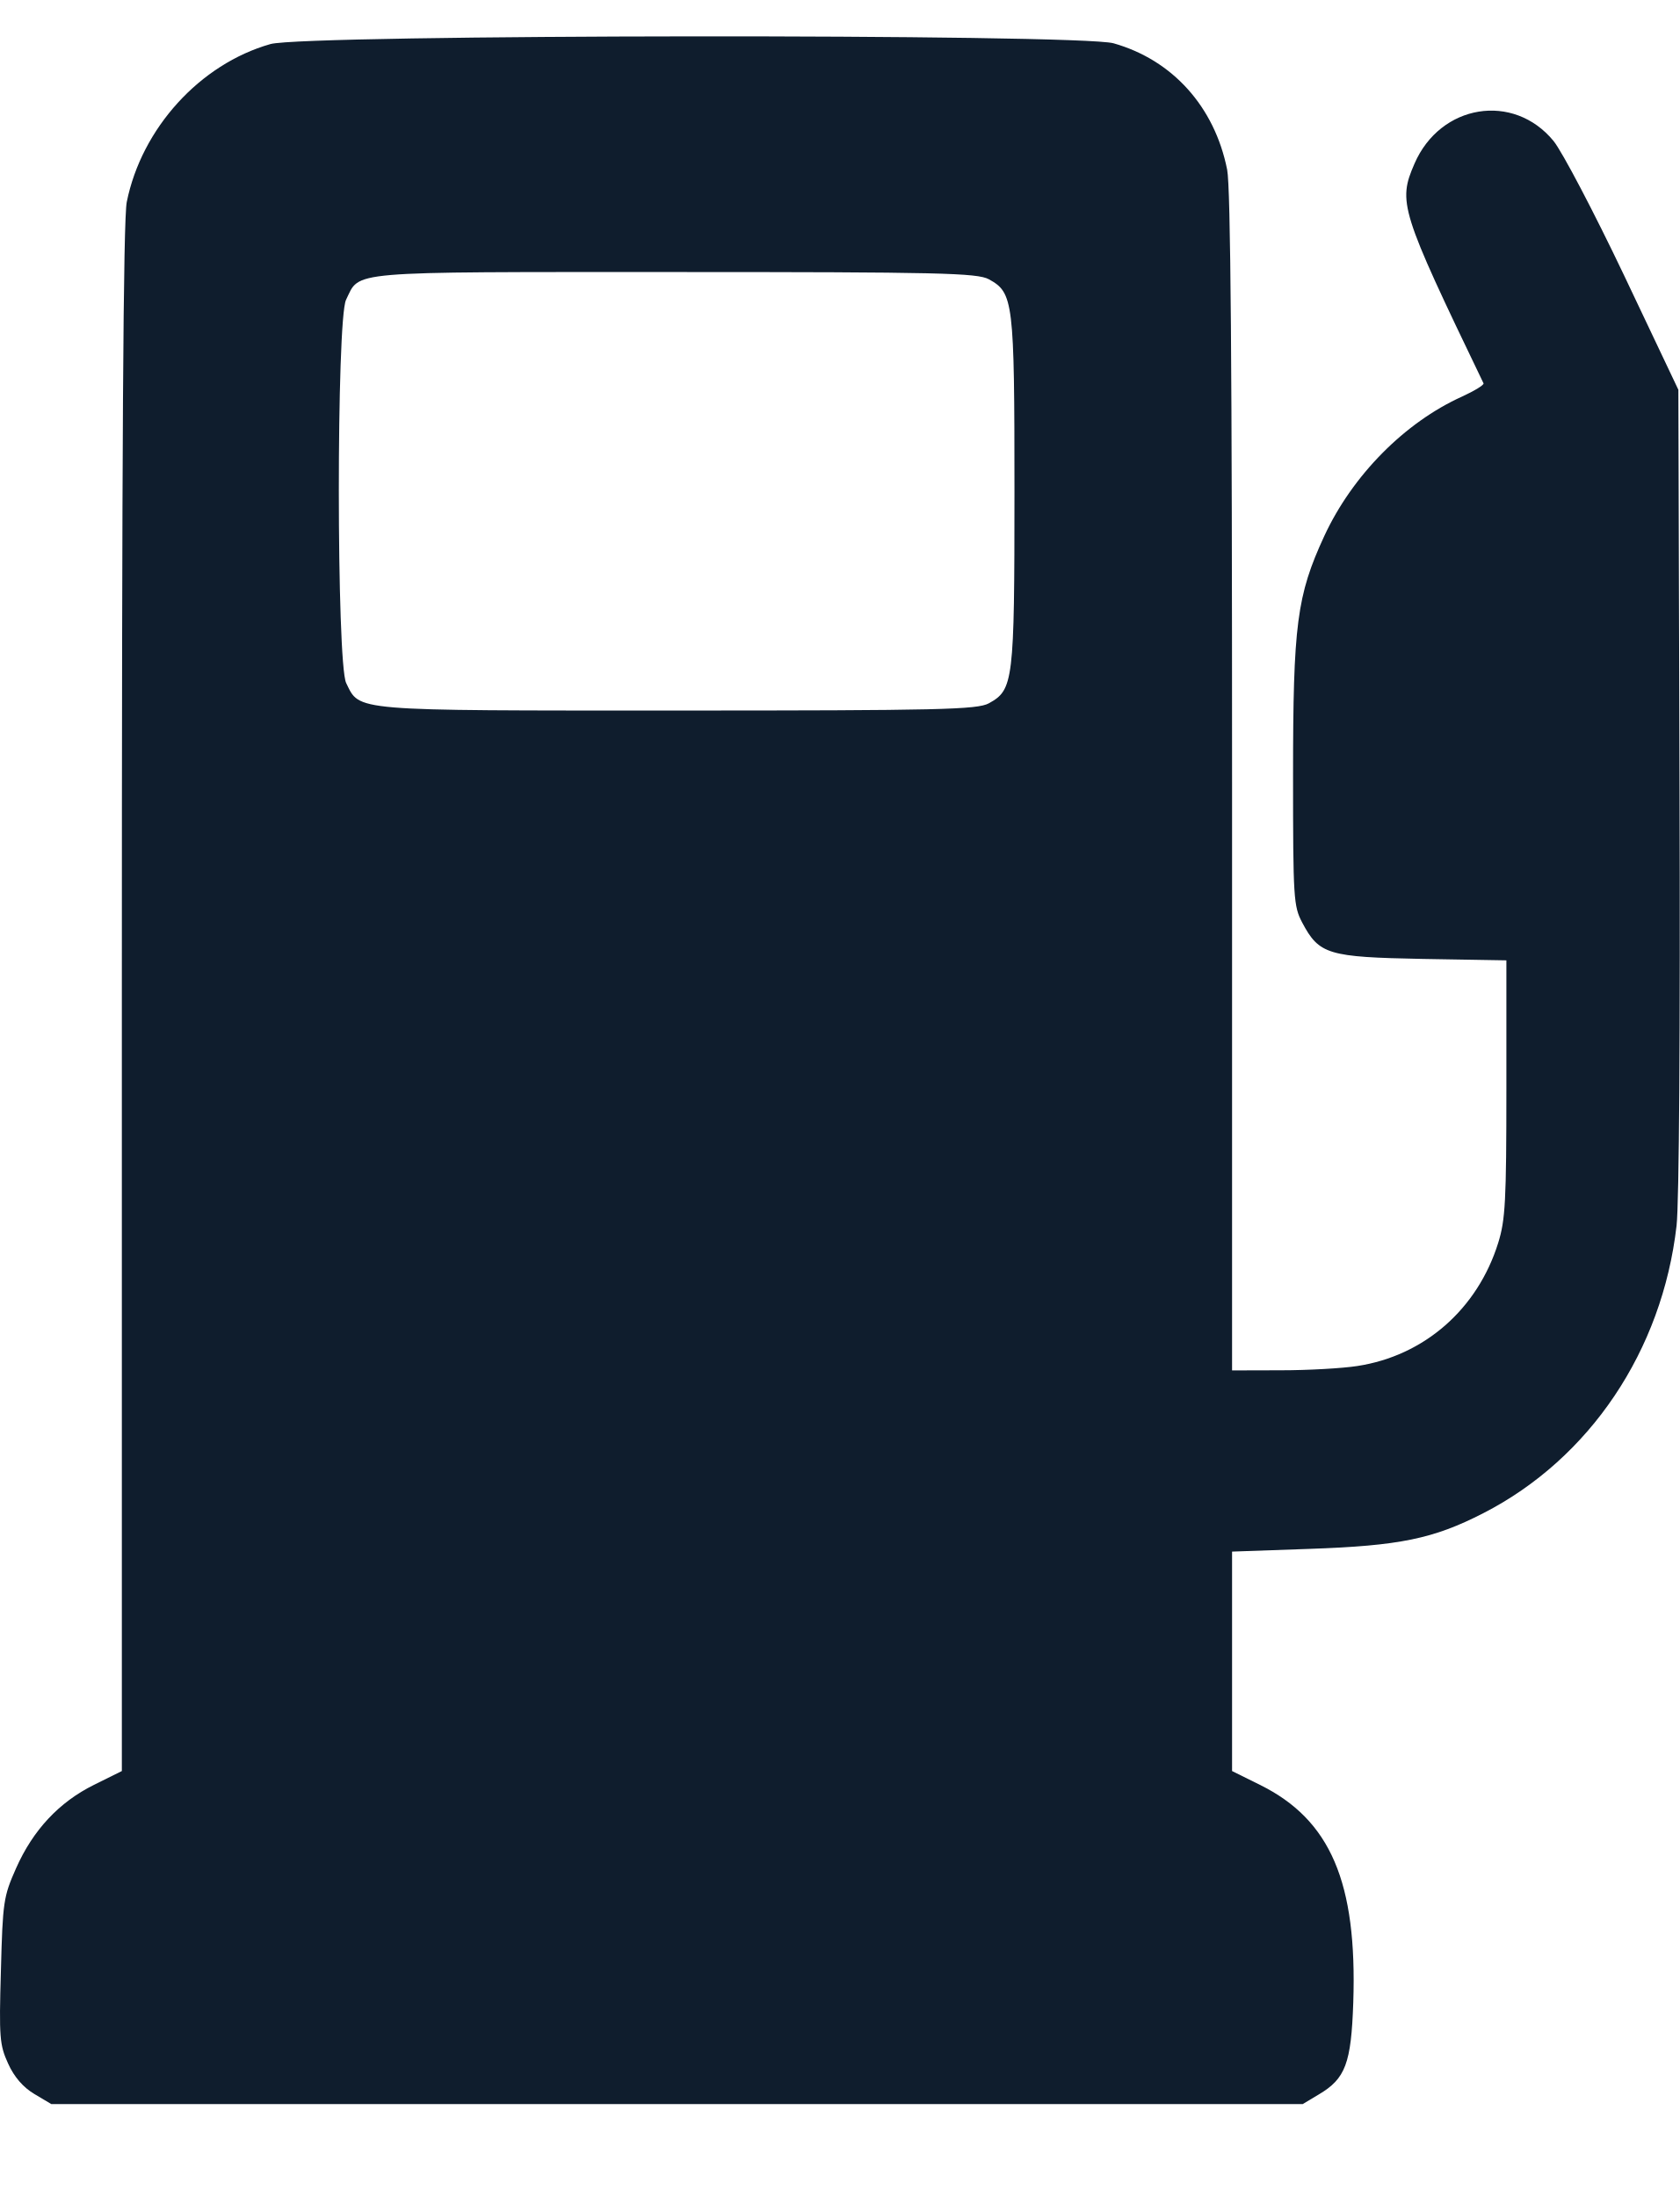
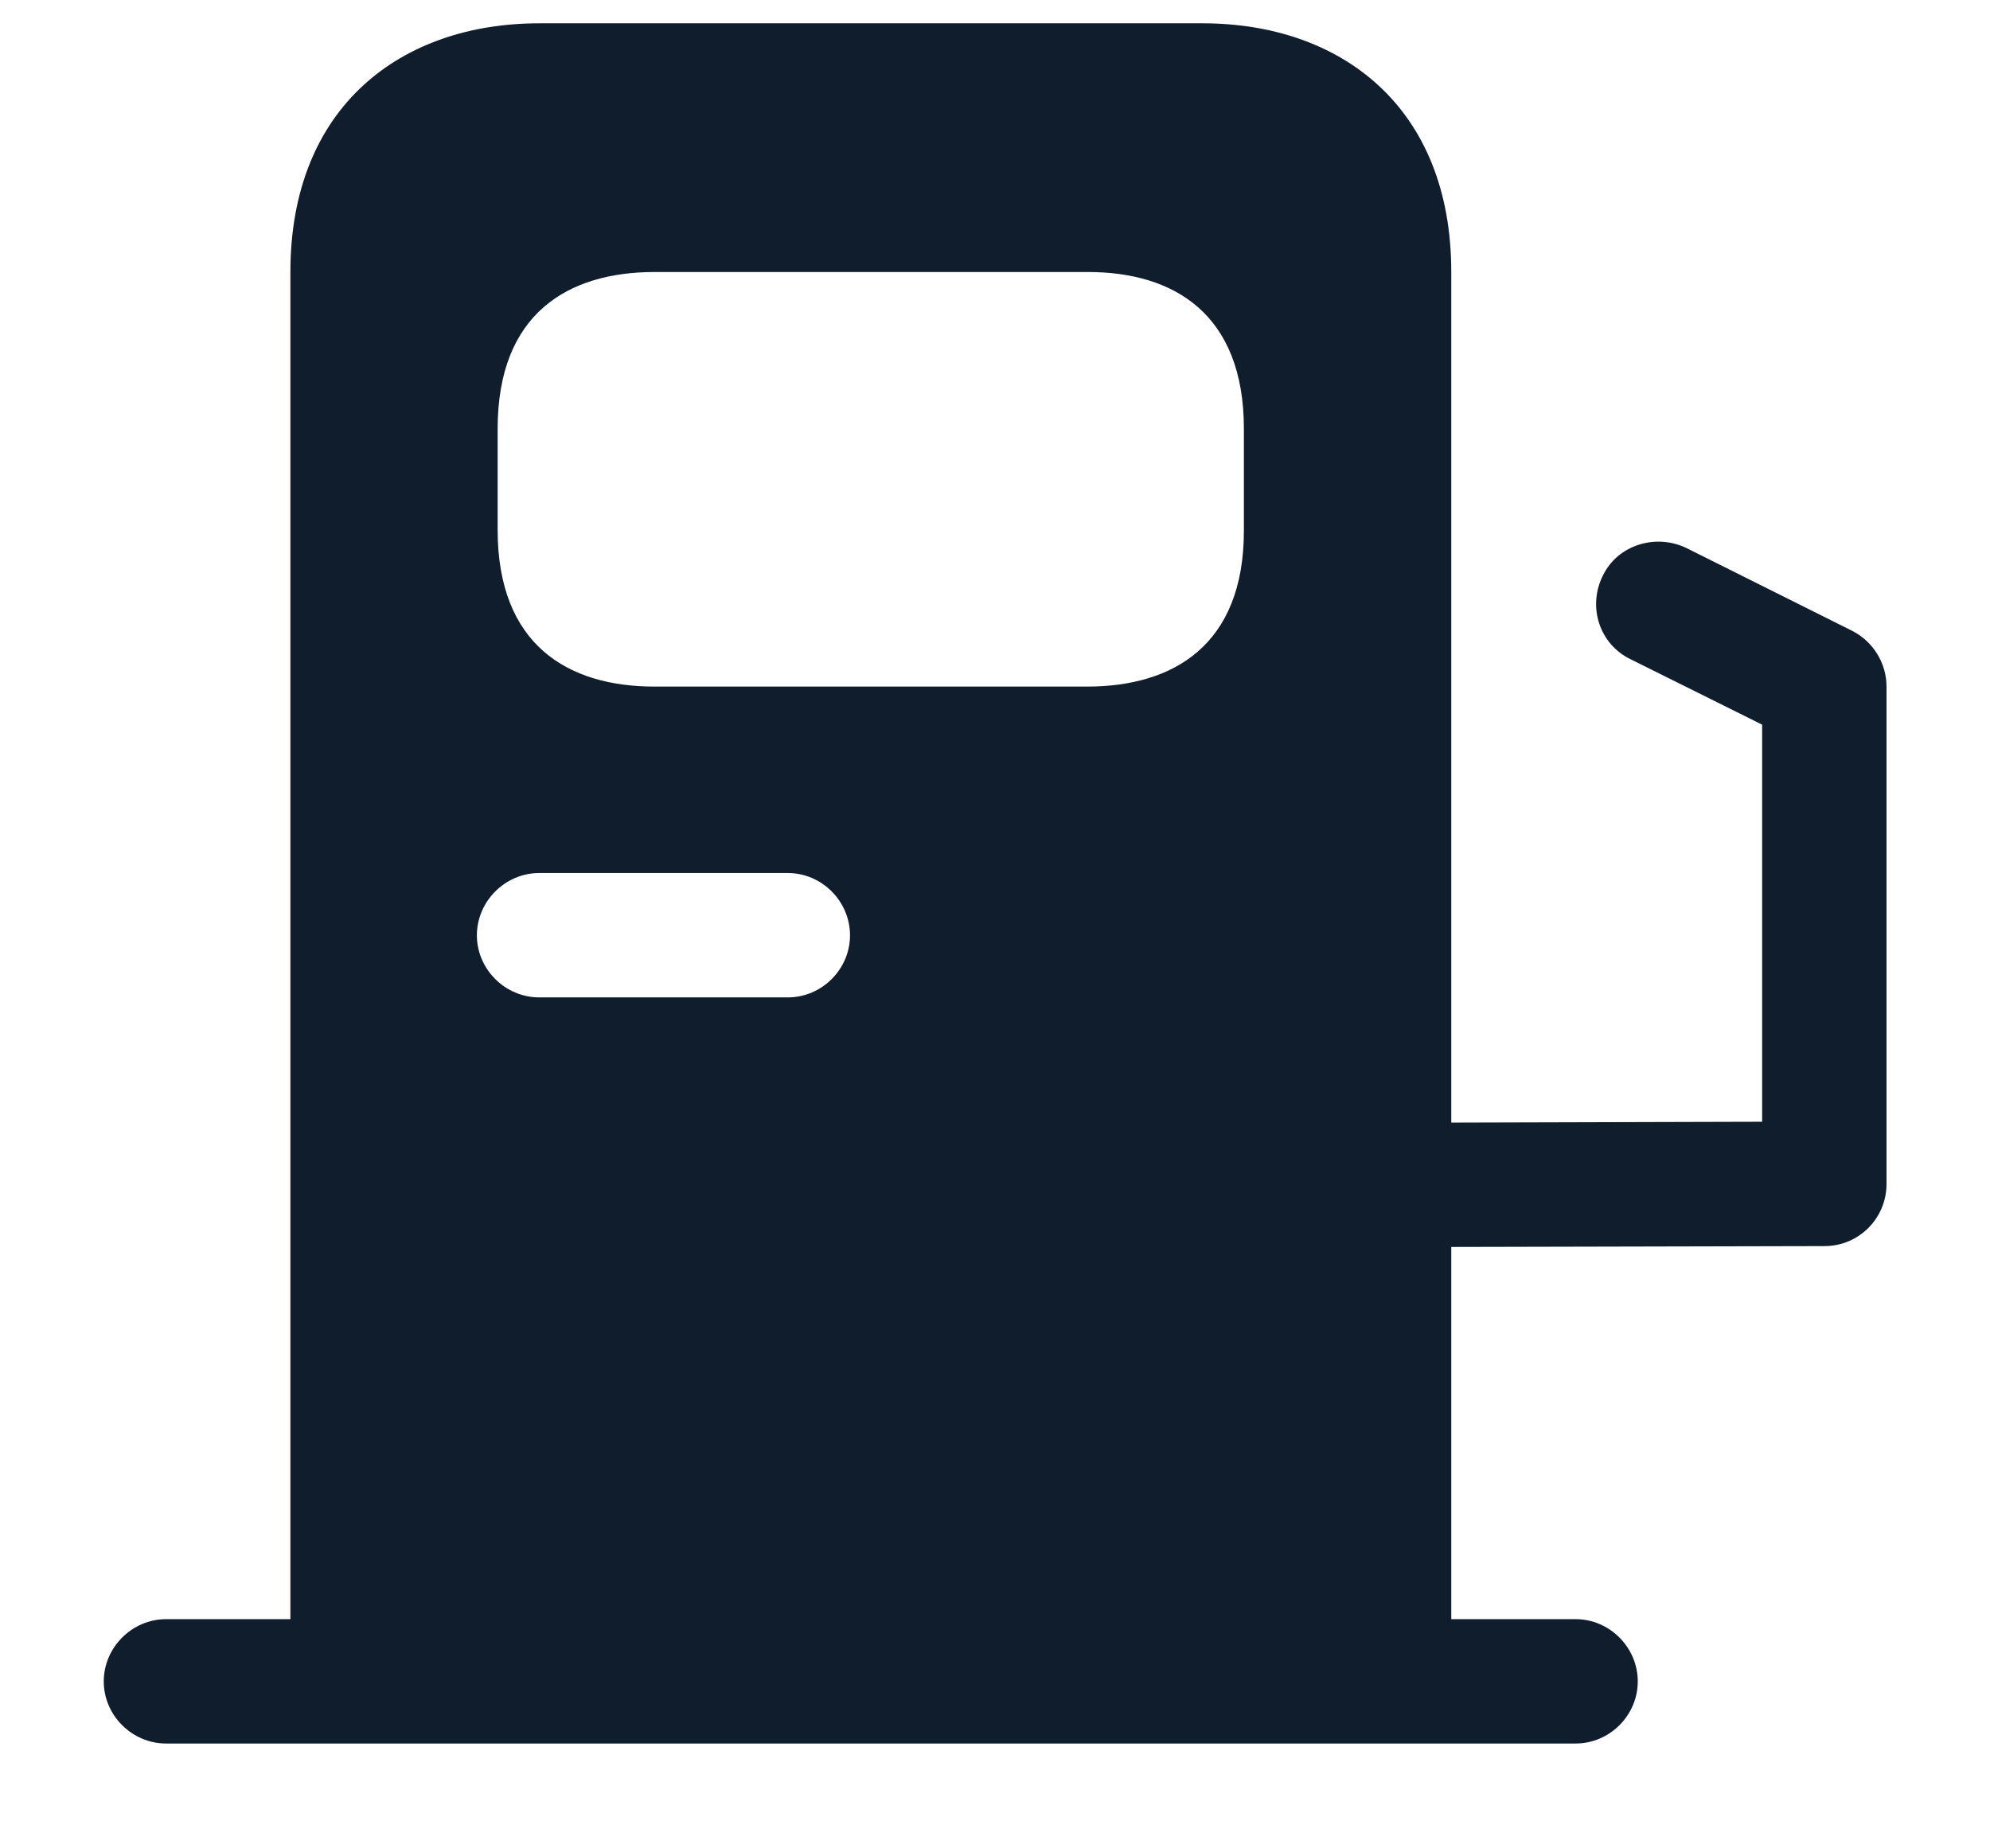
- <svg xmlns="http://www.w3.org/2000/svg" width="13" height="17" viewBox="0 0 13 17" fill="none">
-   <path fill-rule="evenodd" clip-rule="evenodd" d="M2.093 0.341C1.547 0.496 1.096 0.993 0.981 1.563C0.954 1.699 0.943 3.436 0.943 7.728V13.704L0.727 13.811C0.457 13.945 0.255 14.161 0.124 14.457C0.027 14.676 0.021 14.715 0.007 15.249C-0.008 15.768 -0.003 15.823 0.063 15.968C0.11 16.072 0.18 16.152 0.266 16.203L0.397 16.281H5.239H10.082L10.207 16.206C10.413 16.084 10.457 15.966 10.473 15.495C10.504 14.565 10.297 14.081 9.751 13.811L9.535 13.704V12.855V12.006L10.133 11.985C10.832 11.961 11.093 11.907 11.479 11.709C12.303 11.287 12.864 10.452 12.975 9.484C12.995 9.308 13.004 7.975 12.998 6.105L12.989 3.016L12.568 2.129C12.336 1.642 12.091 1.175 12.023 1.091C11.713 0.713 11.147 0.805 10.947 1.266C10.817 1.565 10.836 1.626 11.481 2.966C11.487 2.978 11.412 3.024 11.314 3.069C10.871 3.269 10.466 3.679 10.249 4.147C10.036 4.608 10.007 4.832 10.007 6C10.007 6.954 10.011 7.012 10.078 7.139C10.209 7.386 10.278 7.406 11.009 7.42L11.658 7.431V8.423C11.658 9.295 11.65 9.439 11.595 9.616C11.435 10.13 11.022 10.491 10.504 10.57C10.388 10.588 10.123 10.603 9.914 10.603L9.535 10.604V6.053C9.535 2.822 9.524 1.447 9.497 1.313C9.4 0.826 9.074 0.464 8.618 0.335C8.35 0.26 2.359 0.265 2.093 0.341ZM7.653 2.161C7.843 2.266 7.851 2.326 7.851 3.802C7.851 5.277 7.843 5.337 7.653 5.442C7.563 5.491 7.271 5.498 5.239 5.498C2.703 5.498 2.787 5.505 2.679 5.285C2.604 5.13 2.603 2.475 2.678 2.32C2.789 2.094 2.65 2.105 5.215 2.105C7.269 2.105 7.563 2.112 7.653 2.161Z" fill="#0F1D2D" />
+ <svg xmlns="http://www.w3.org/2000/svg" width="14" height="13" viewBox="0 0 14 13" fill="none">
+   <path d="M13.033 4.44L11.866 3.857C11.65 3.752 11.382 3.833 11.277 4.049C11.166 4.271 11.254 4.533 11.47 4.638L12.397 5.099V7.893L10.21 7.899V1.914C10.21 0.747 9.428 0.164 8.46 0.164H3.793C2.825 0.164 2.043 0.747 2.043 1.914V11.393H1.168C0.929 11.393 0.73 11.592 0.73 11.831C0.73 12.07 0.929 12.268 1.168 12.268H11.085C11.324 12.268 11.522 12.07 11.522 11.831C11.522 11.592 11.324 11.393 11.085 11.393H10.21V8.774L12.835 8.768C13.08 8.768 13.272 8.57 13.272 8.331V4.831C13.272 4.667 13.179 4.516 13.033 4.44ZM3.501 3.017C3.501 2.206 3.997 1.914 4.604 1.914H7.655C8.255 1.914 8.751 2.206 8.751 3.017V3.734C8.751 4.539 8.255 4.831 7.649 4.831H4.604C3.997 4.831 3.501 4.539 3.501 3.728V3.017ZM3.793 6.143H5.543C5.782 6.143 5.98 6.342 5.98 6.581C5.98 6.82 5.782 7.018 5.543 7.018H3.793C3.554 7.018 3.355 6.82 3.355 6.581C3.355 6.342 3.554 6.143 3.793 6.143Z" fill="#0F1D2D" />
</svg>
